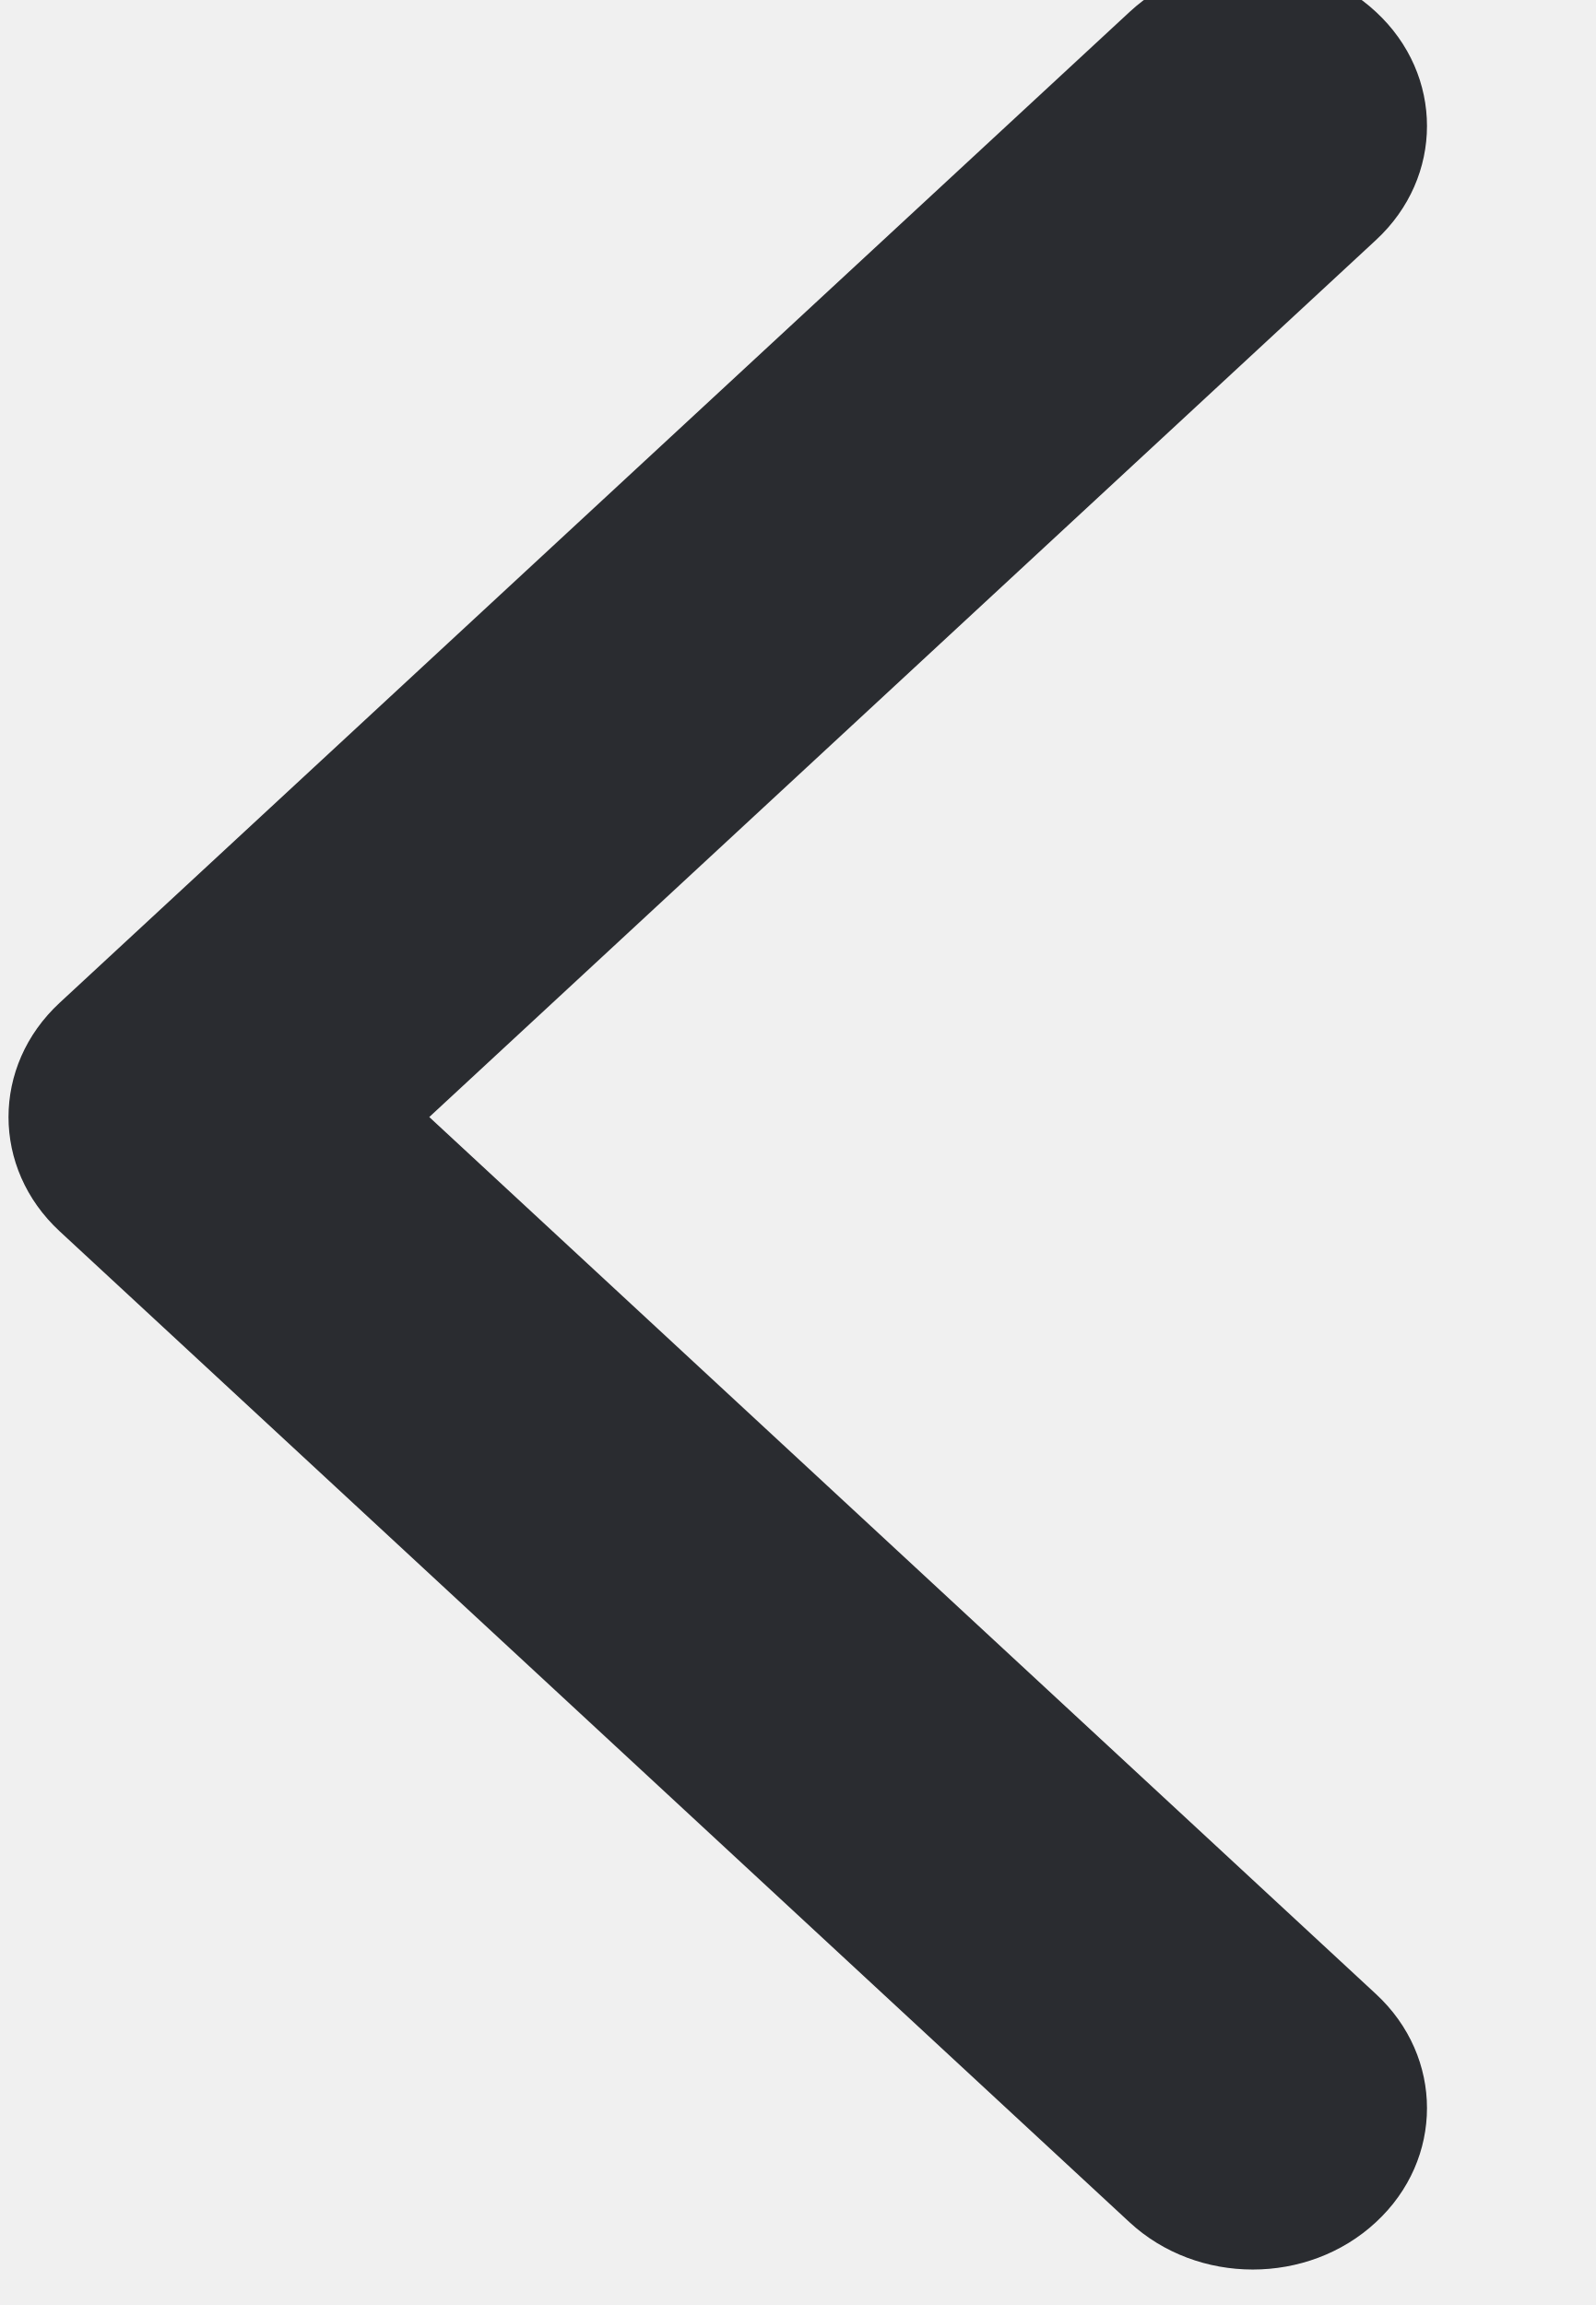
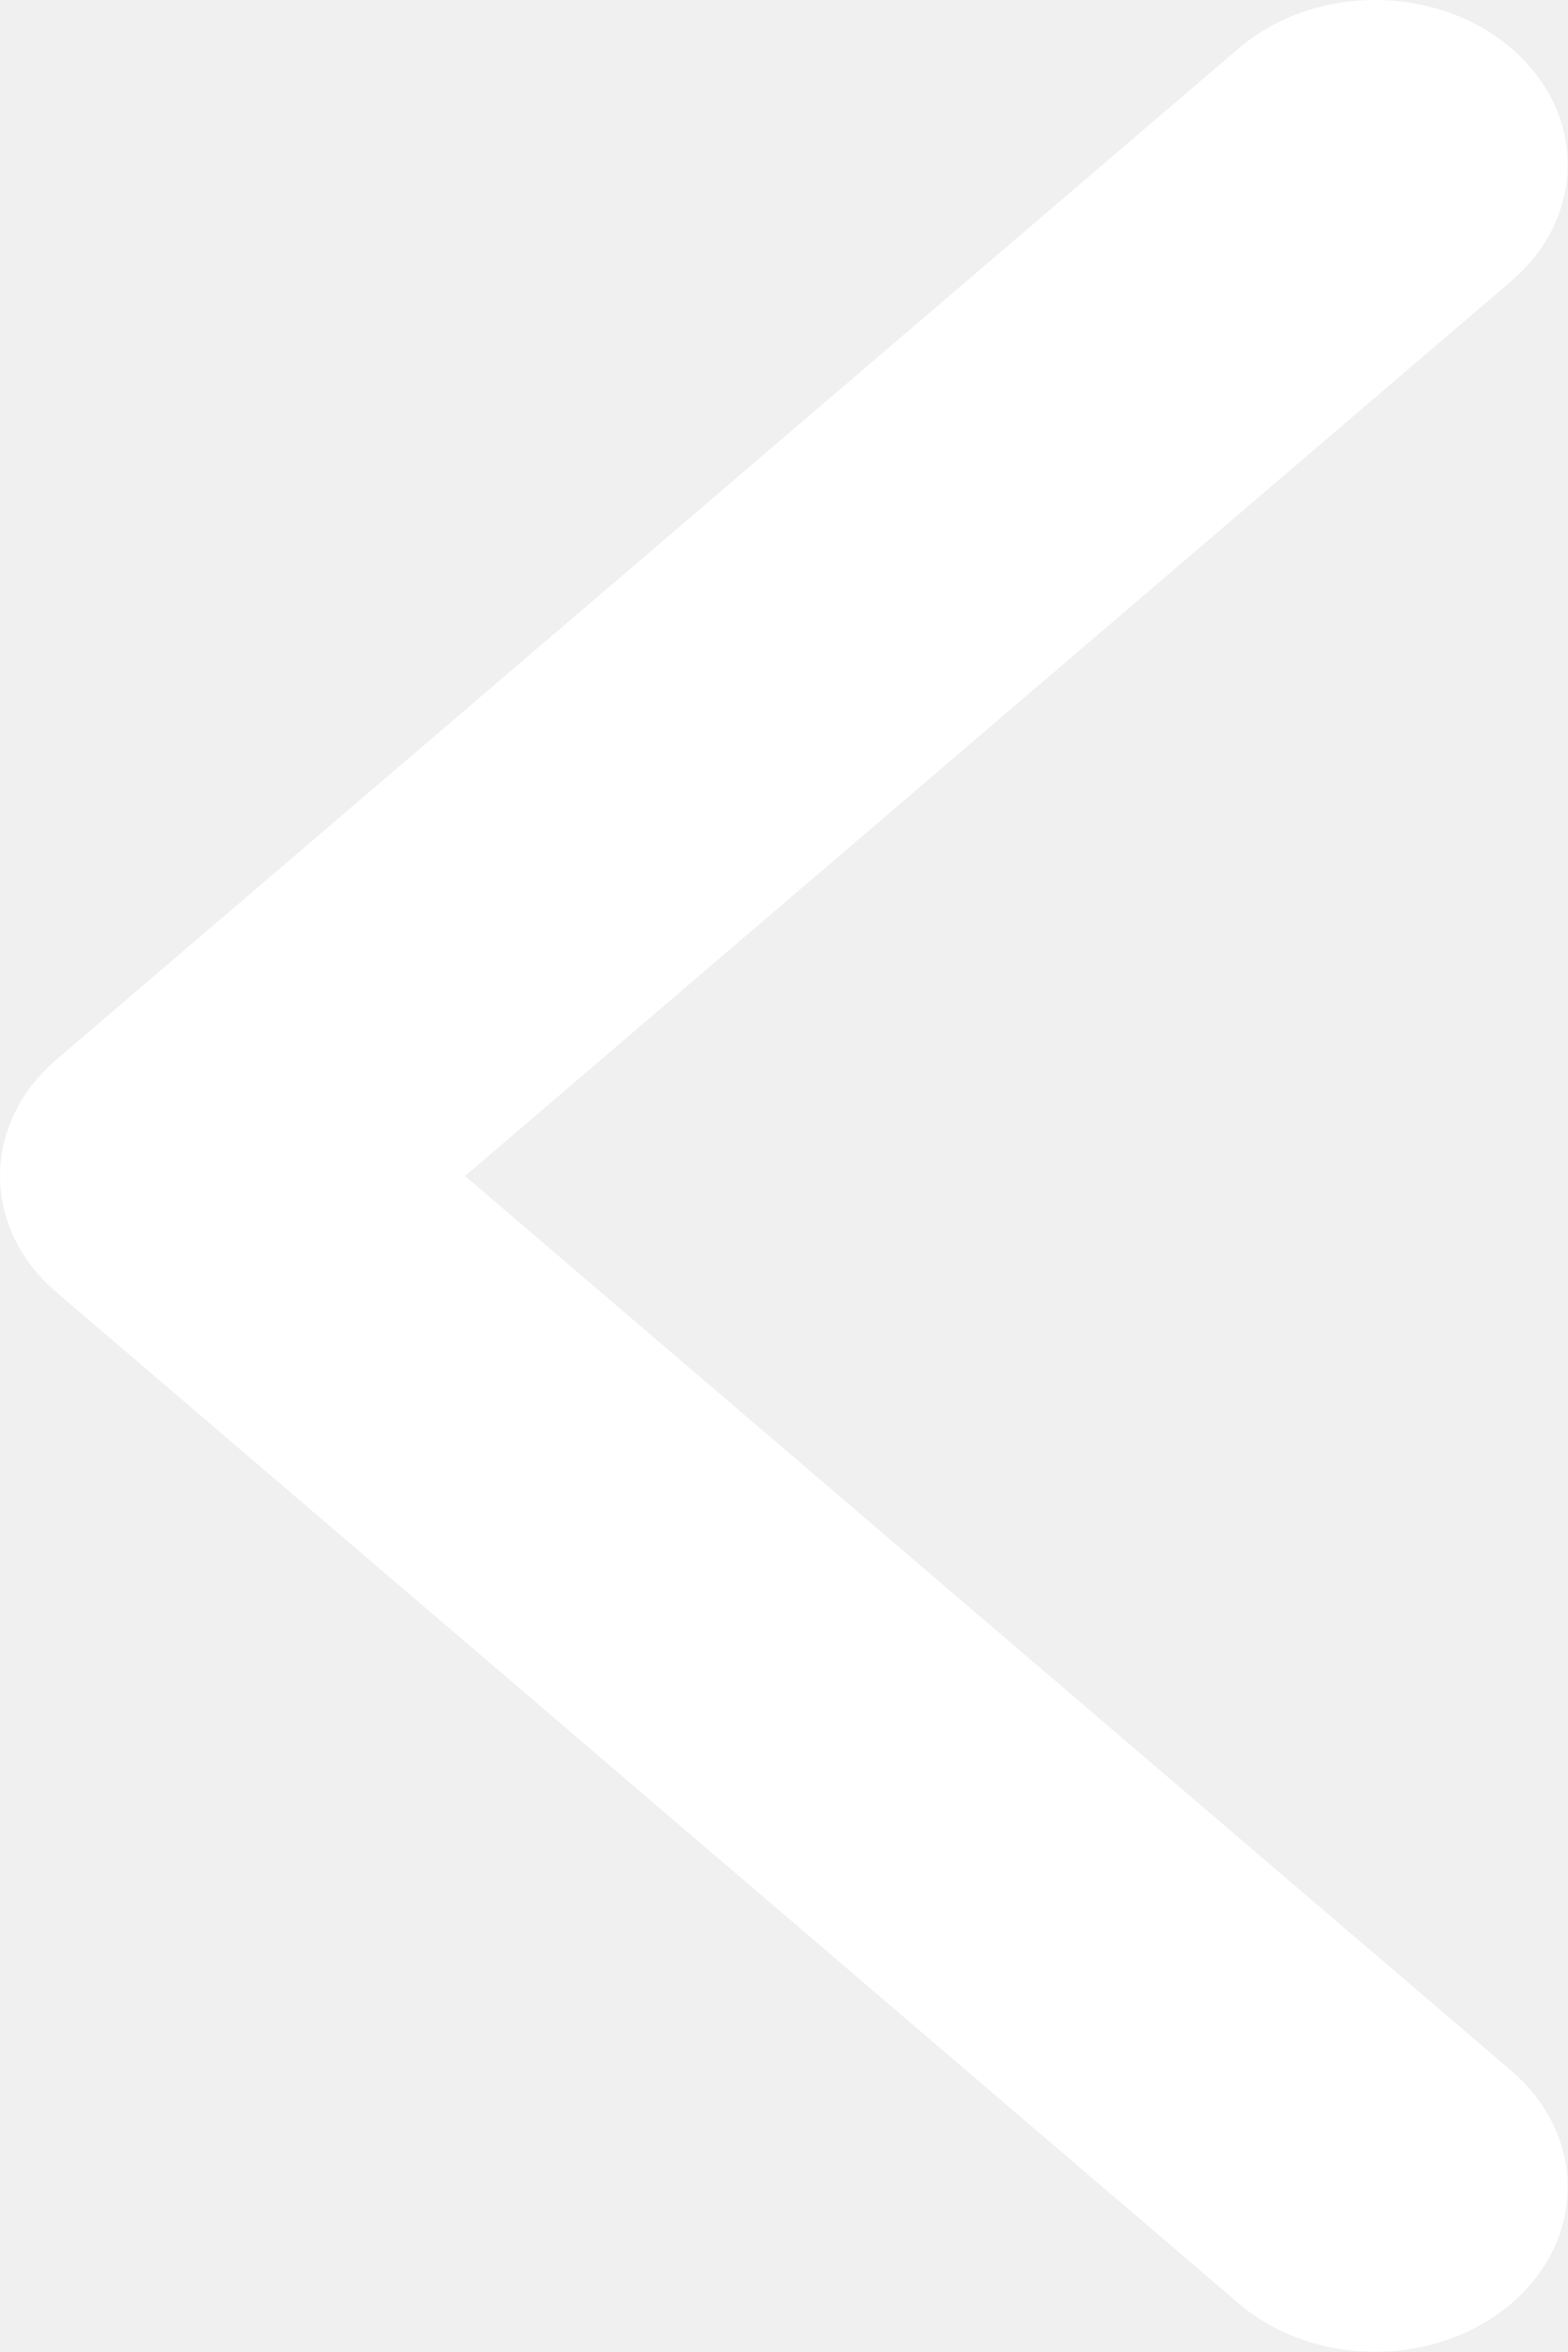
- <svg xmlns="http://www.w3.org/2000/svg" width="9" height="13" viewBox="0 0 9 13" fill="none">
-   <path d="M0.336 5.656L6.371 0.067C6.754 -0.289 7.377 -0.289 7.76 0.067C8.144 0.422 8.144 0.999 7.76 1.354L2.421 6.3L7.76 11.246C8.144 11.601 8.144 12.178 7.76 12.533C7.377 12.889 6.754 12.889 6.37 12.533L0.336 6.944C0.144 6.766 0.048 6.533 0.048 6.3C0.048 6.067 0.144 5.834 0.336 5.656Z" fill="#2A2C30" />
+ <svg xmlns="http://www.w3.org/2000/svg" version="1.1" id="Слой_1" x="0px" y="0px" width="8px" height="12px" viewBox="0 0 8 12" style="enable-background:new 0 0 8 12;" xml:space="preserve">
+   <style type="text/css">
+ 	.st0{fill:#FFFFFF;}
+ </style>
+   <path class="st0" d="M0.288,5.406l6.034-5.16c0.384-0.328,1.006-0.328,1.39,0c0.384,0.328,0.384,0.86,0,1.188L2.373,6l5.339,4.565  c0.384,0.328,0.384,0.86,0,1.188c-0.384,0.328-1.006,0.328-1.39,0l-6.034-5.16C0.096,6.43,0,6.215,0,6  C0,5.785,0.096,5.57,0.288,5.406z" />
</svg>
